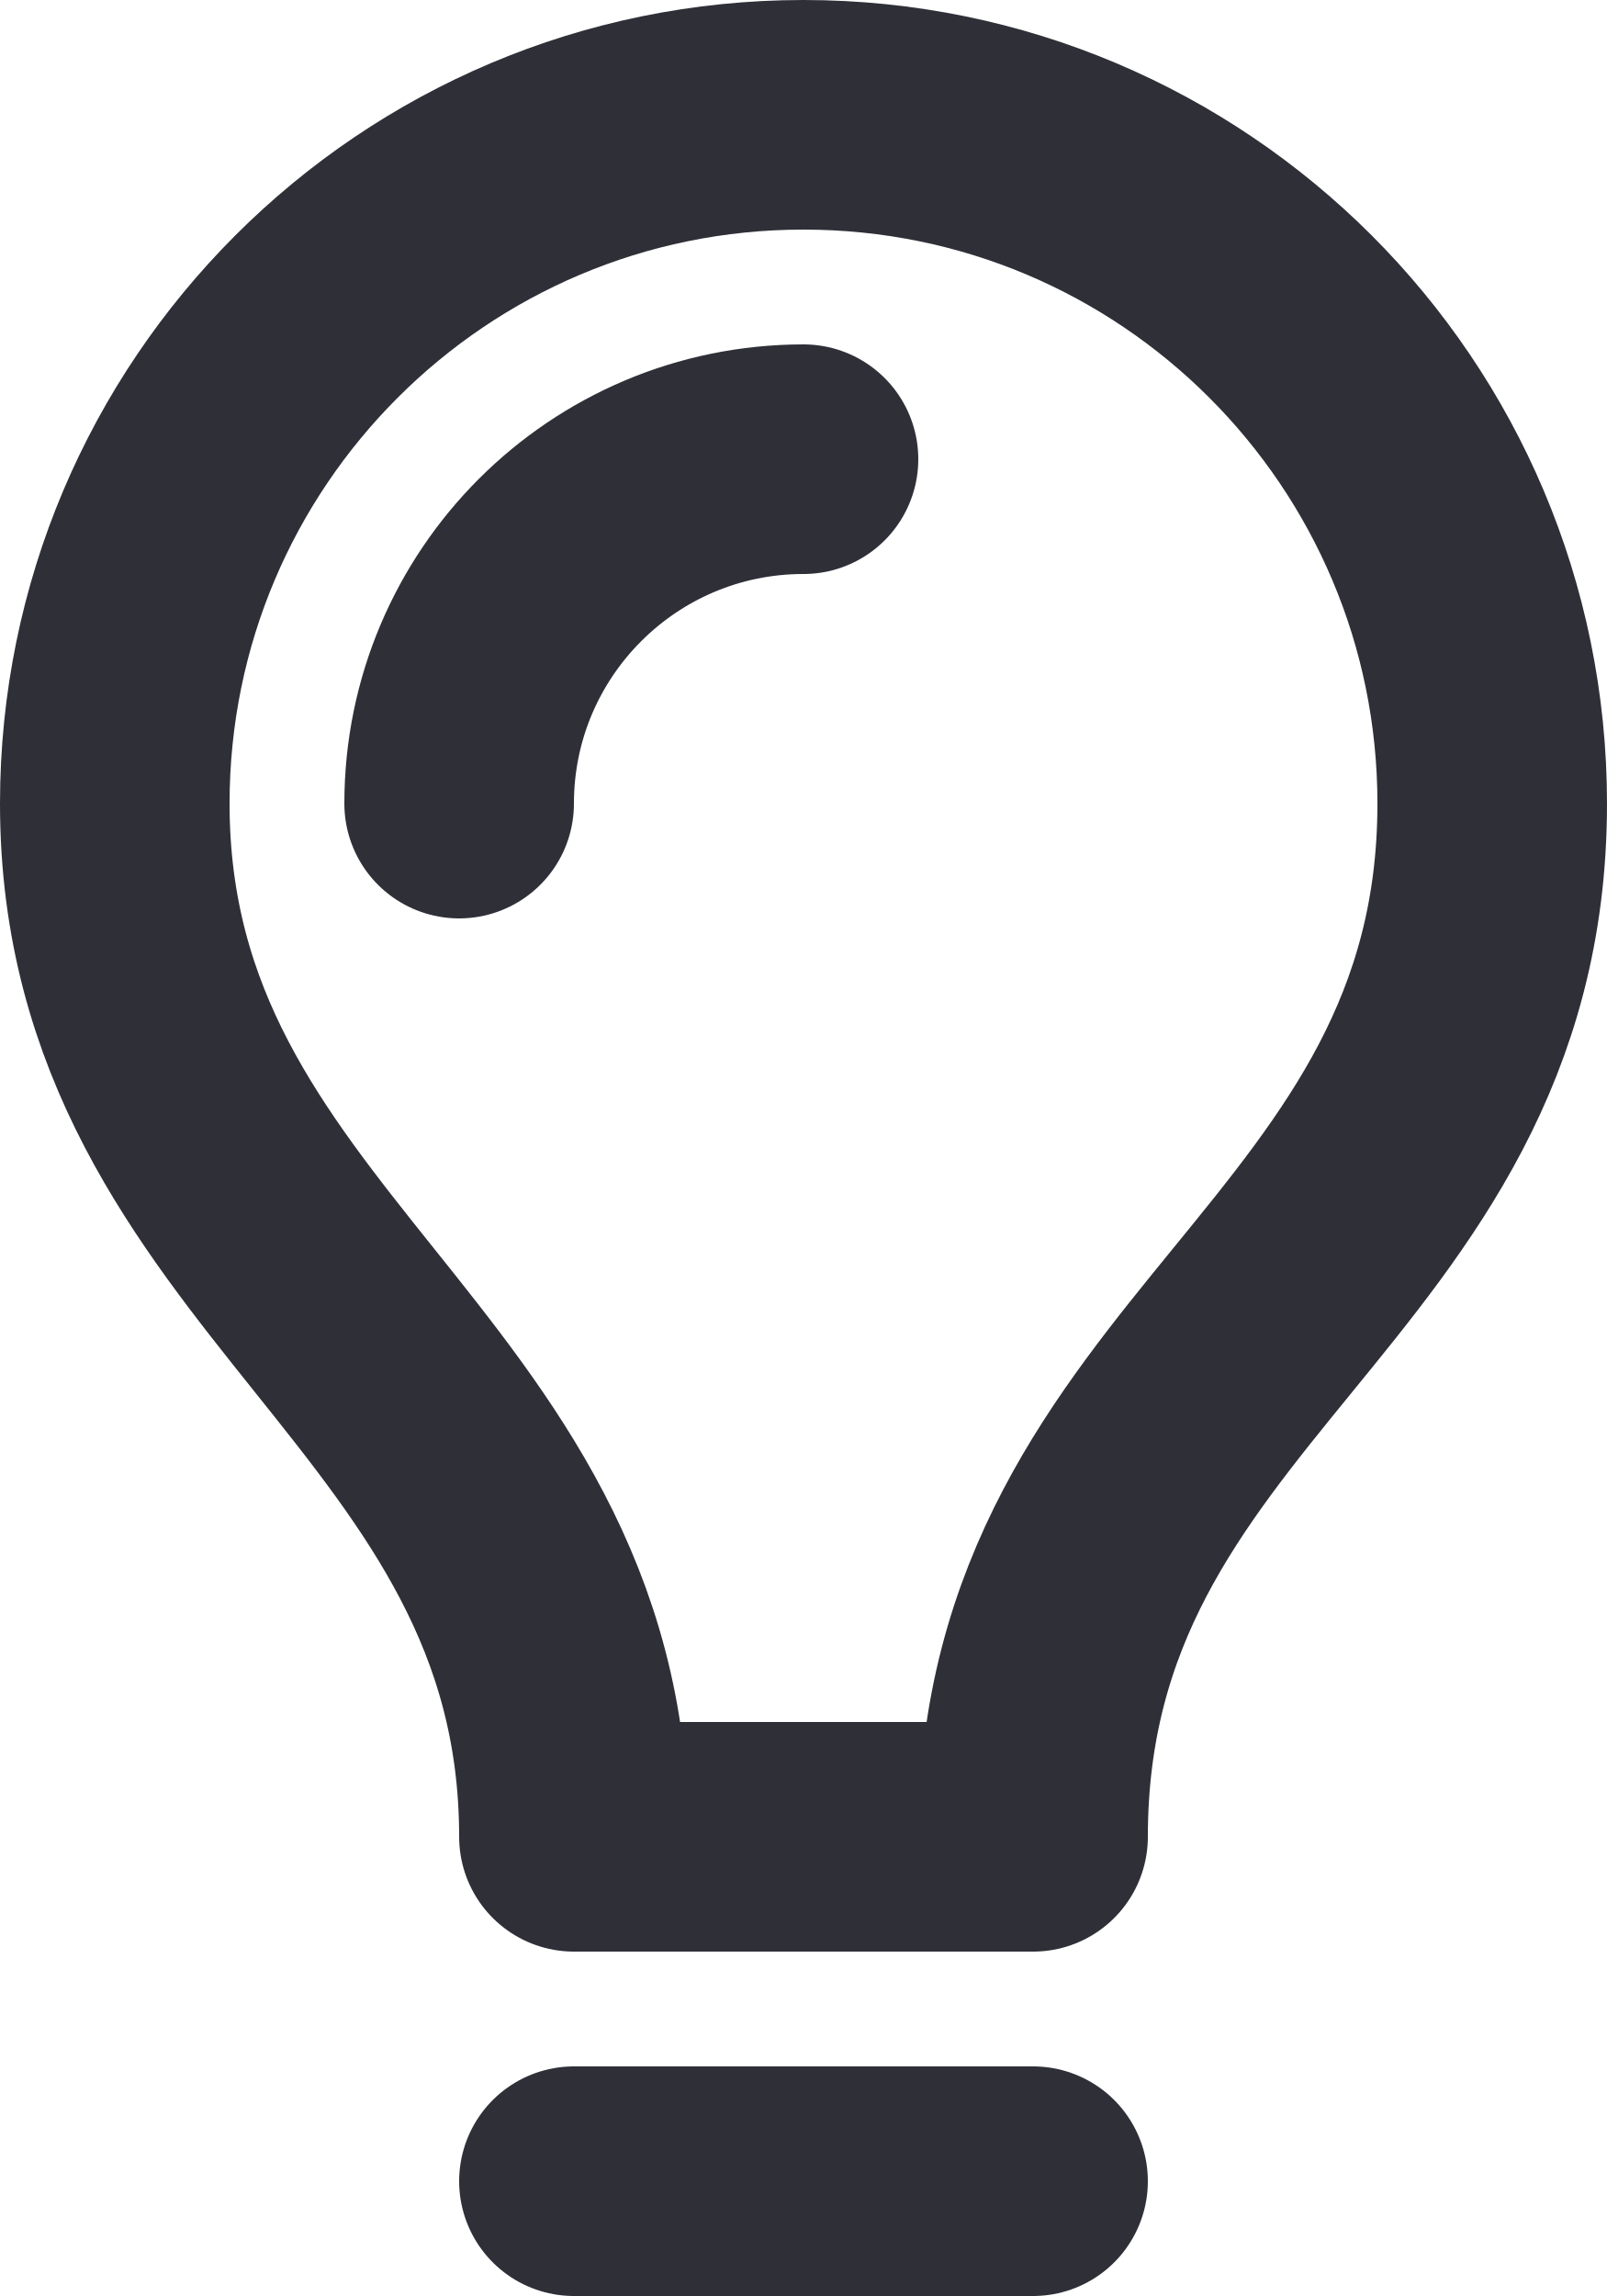
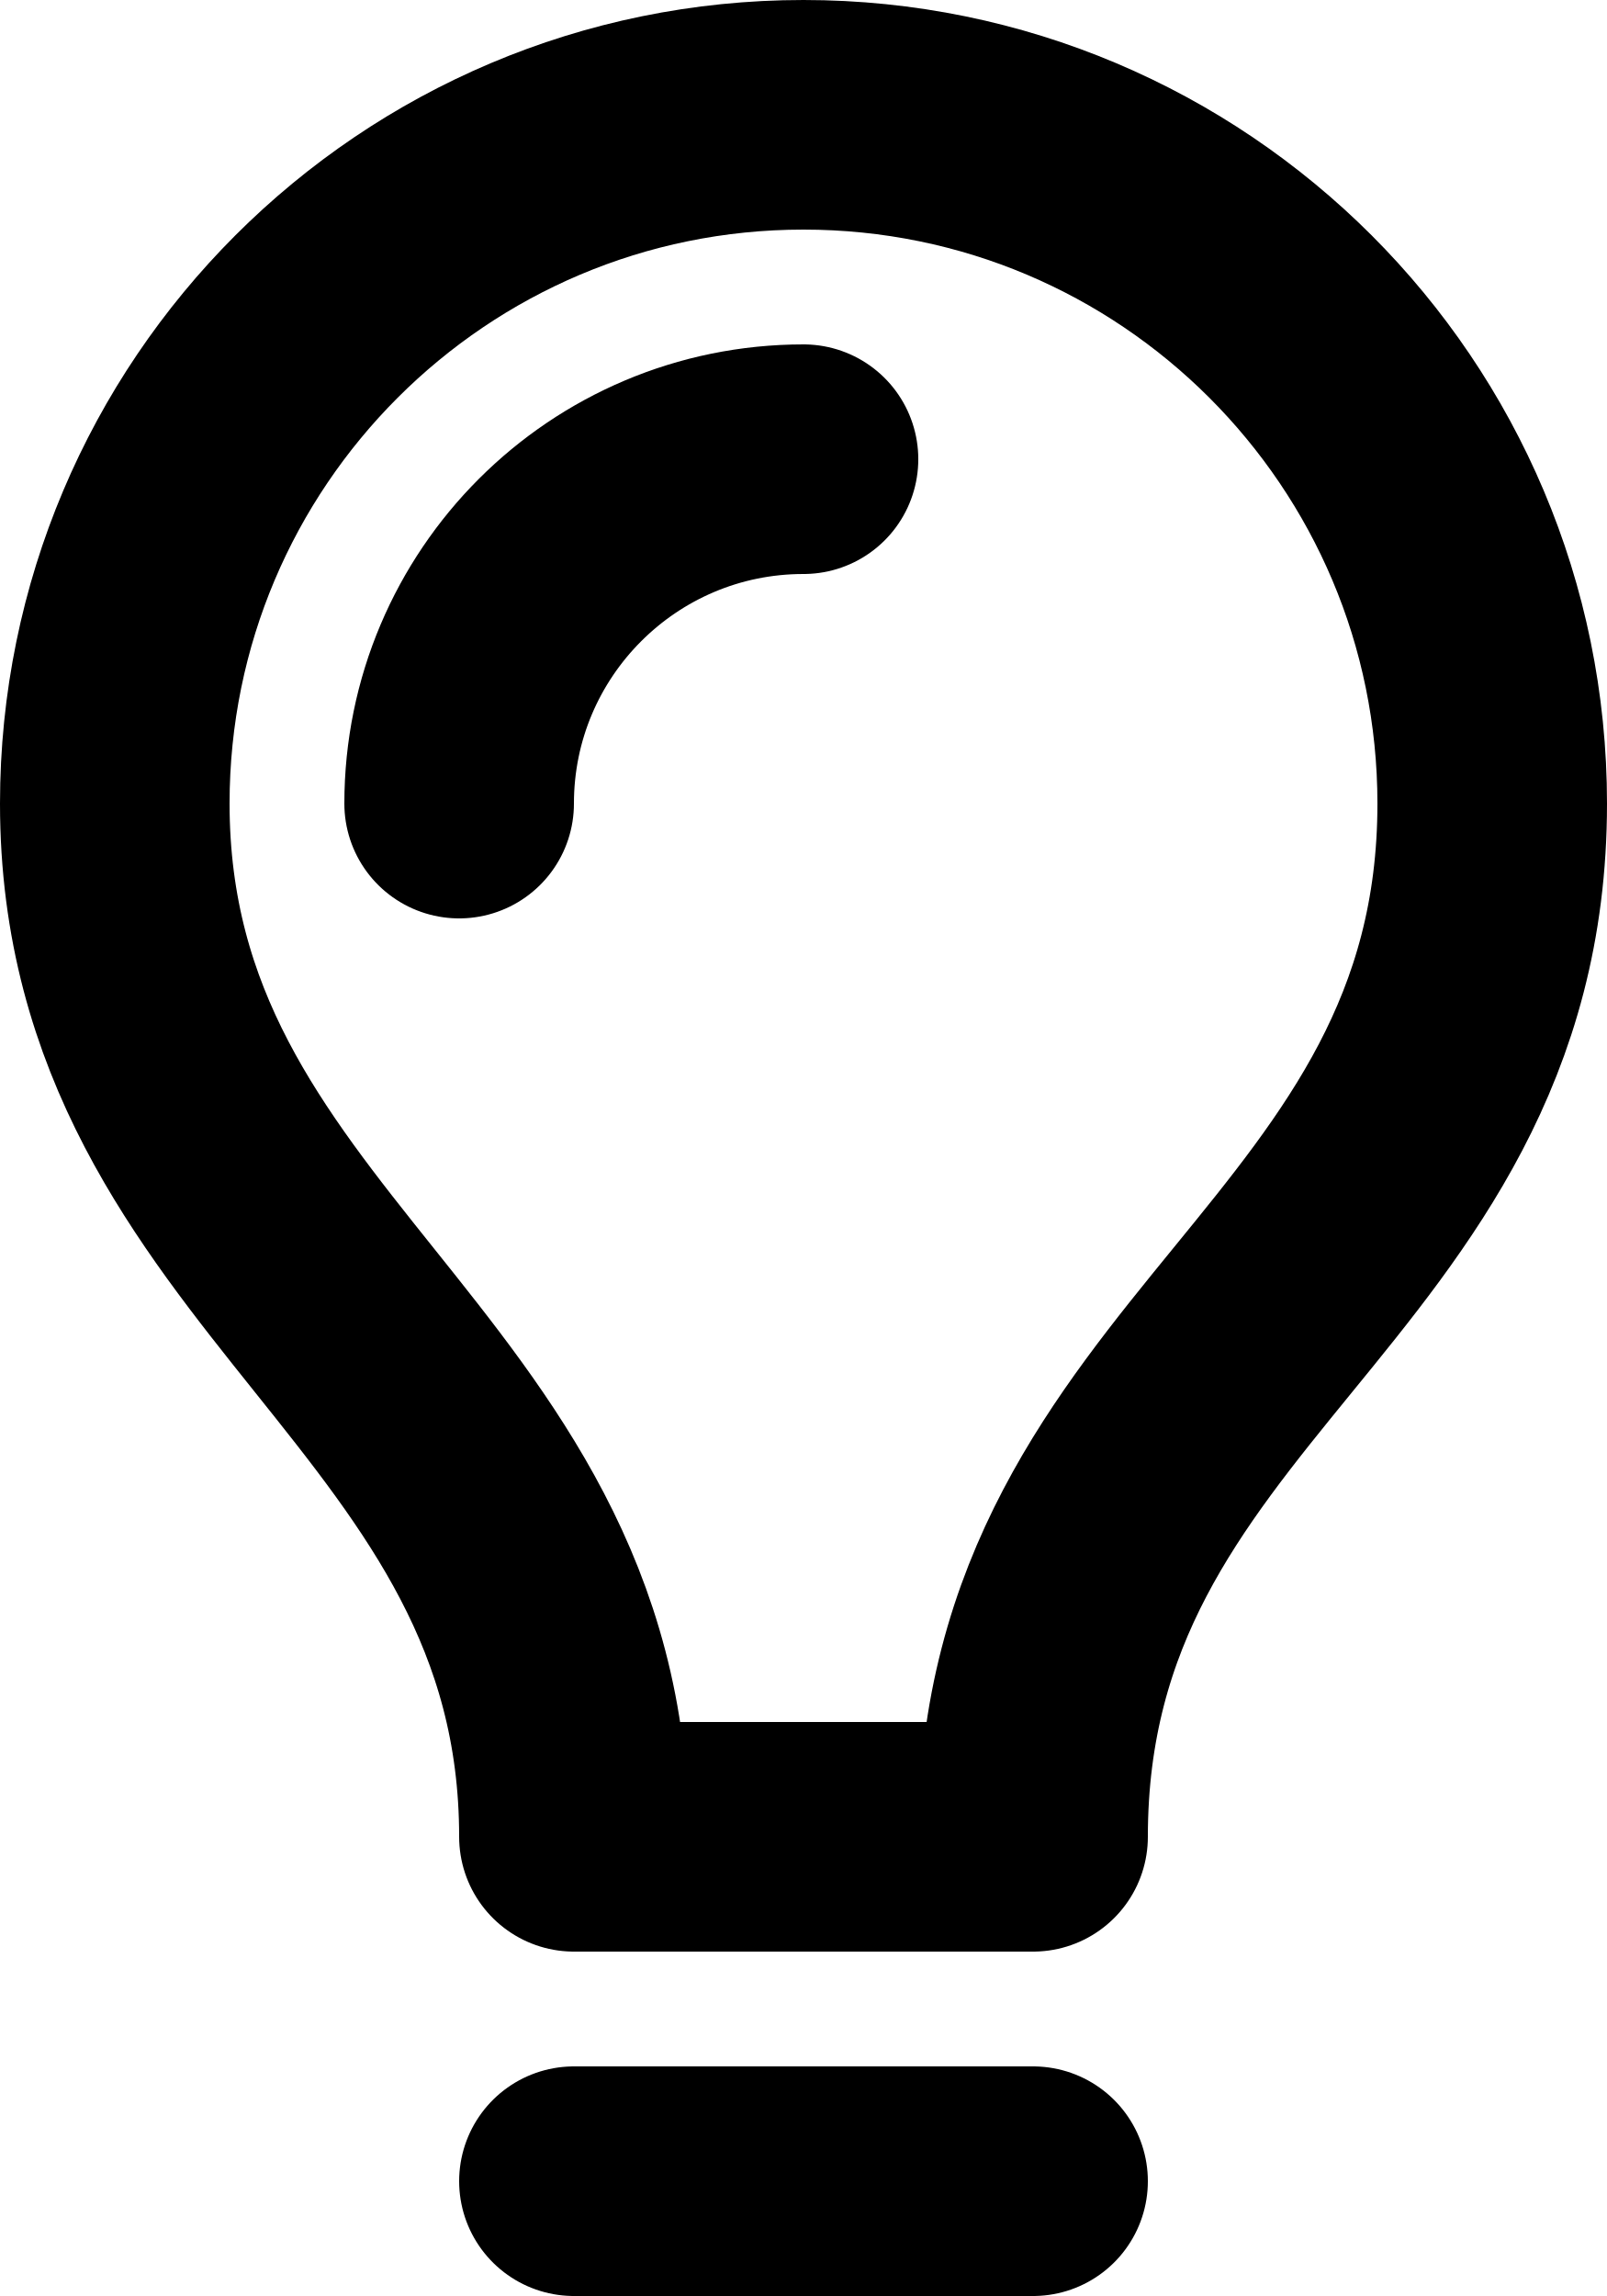
<svg xmlns="http://www.w3.org/2000/svg" width="14" height="20" fill="none" viewBox="0 0 14 20">
-   <path stroke="#2F2F38" stroke-linecap="round" stroke-linejoin="round" stroke-width="2" d="M4 7a3 3 0 0 1 3-3M5 19h4m0-3c0-4.1 4-4.9 4-9A6 6 0 1 0 1 7c0 4 4 5 4 9h4Z" />
+   <path stroke="currentColor" stroke-linecap="round" stroke-linejoin="round" stroke-width="2" d="M4 7a3 3 0 0 1 3-3M5 19h4m0-3c0-4.1 4-4.9 4-9A6 6 0 1 0 1 7c0 4 4 5 4 9h4Z" />
</svg>
